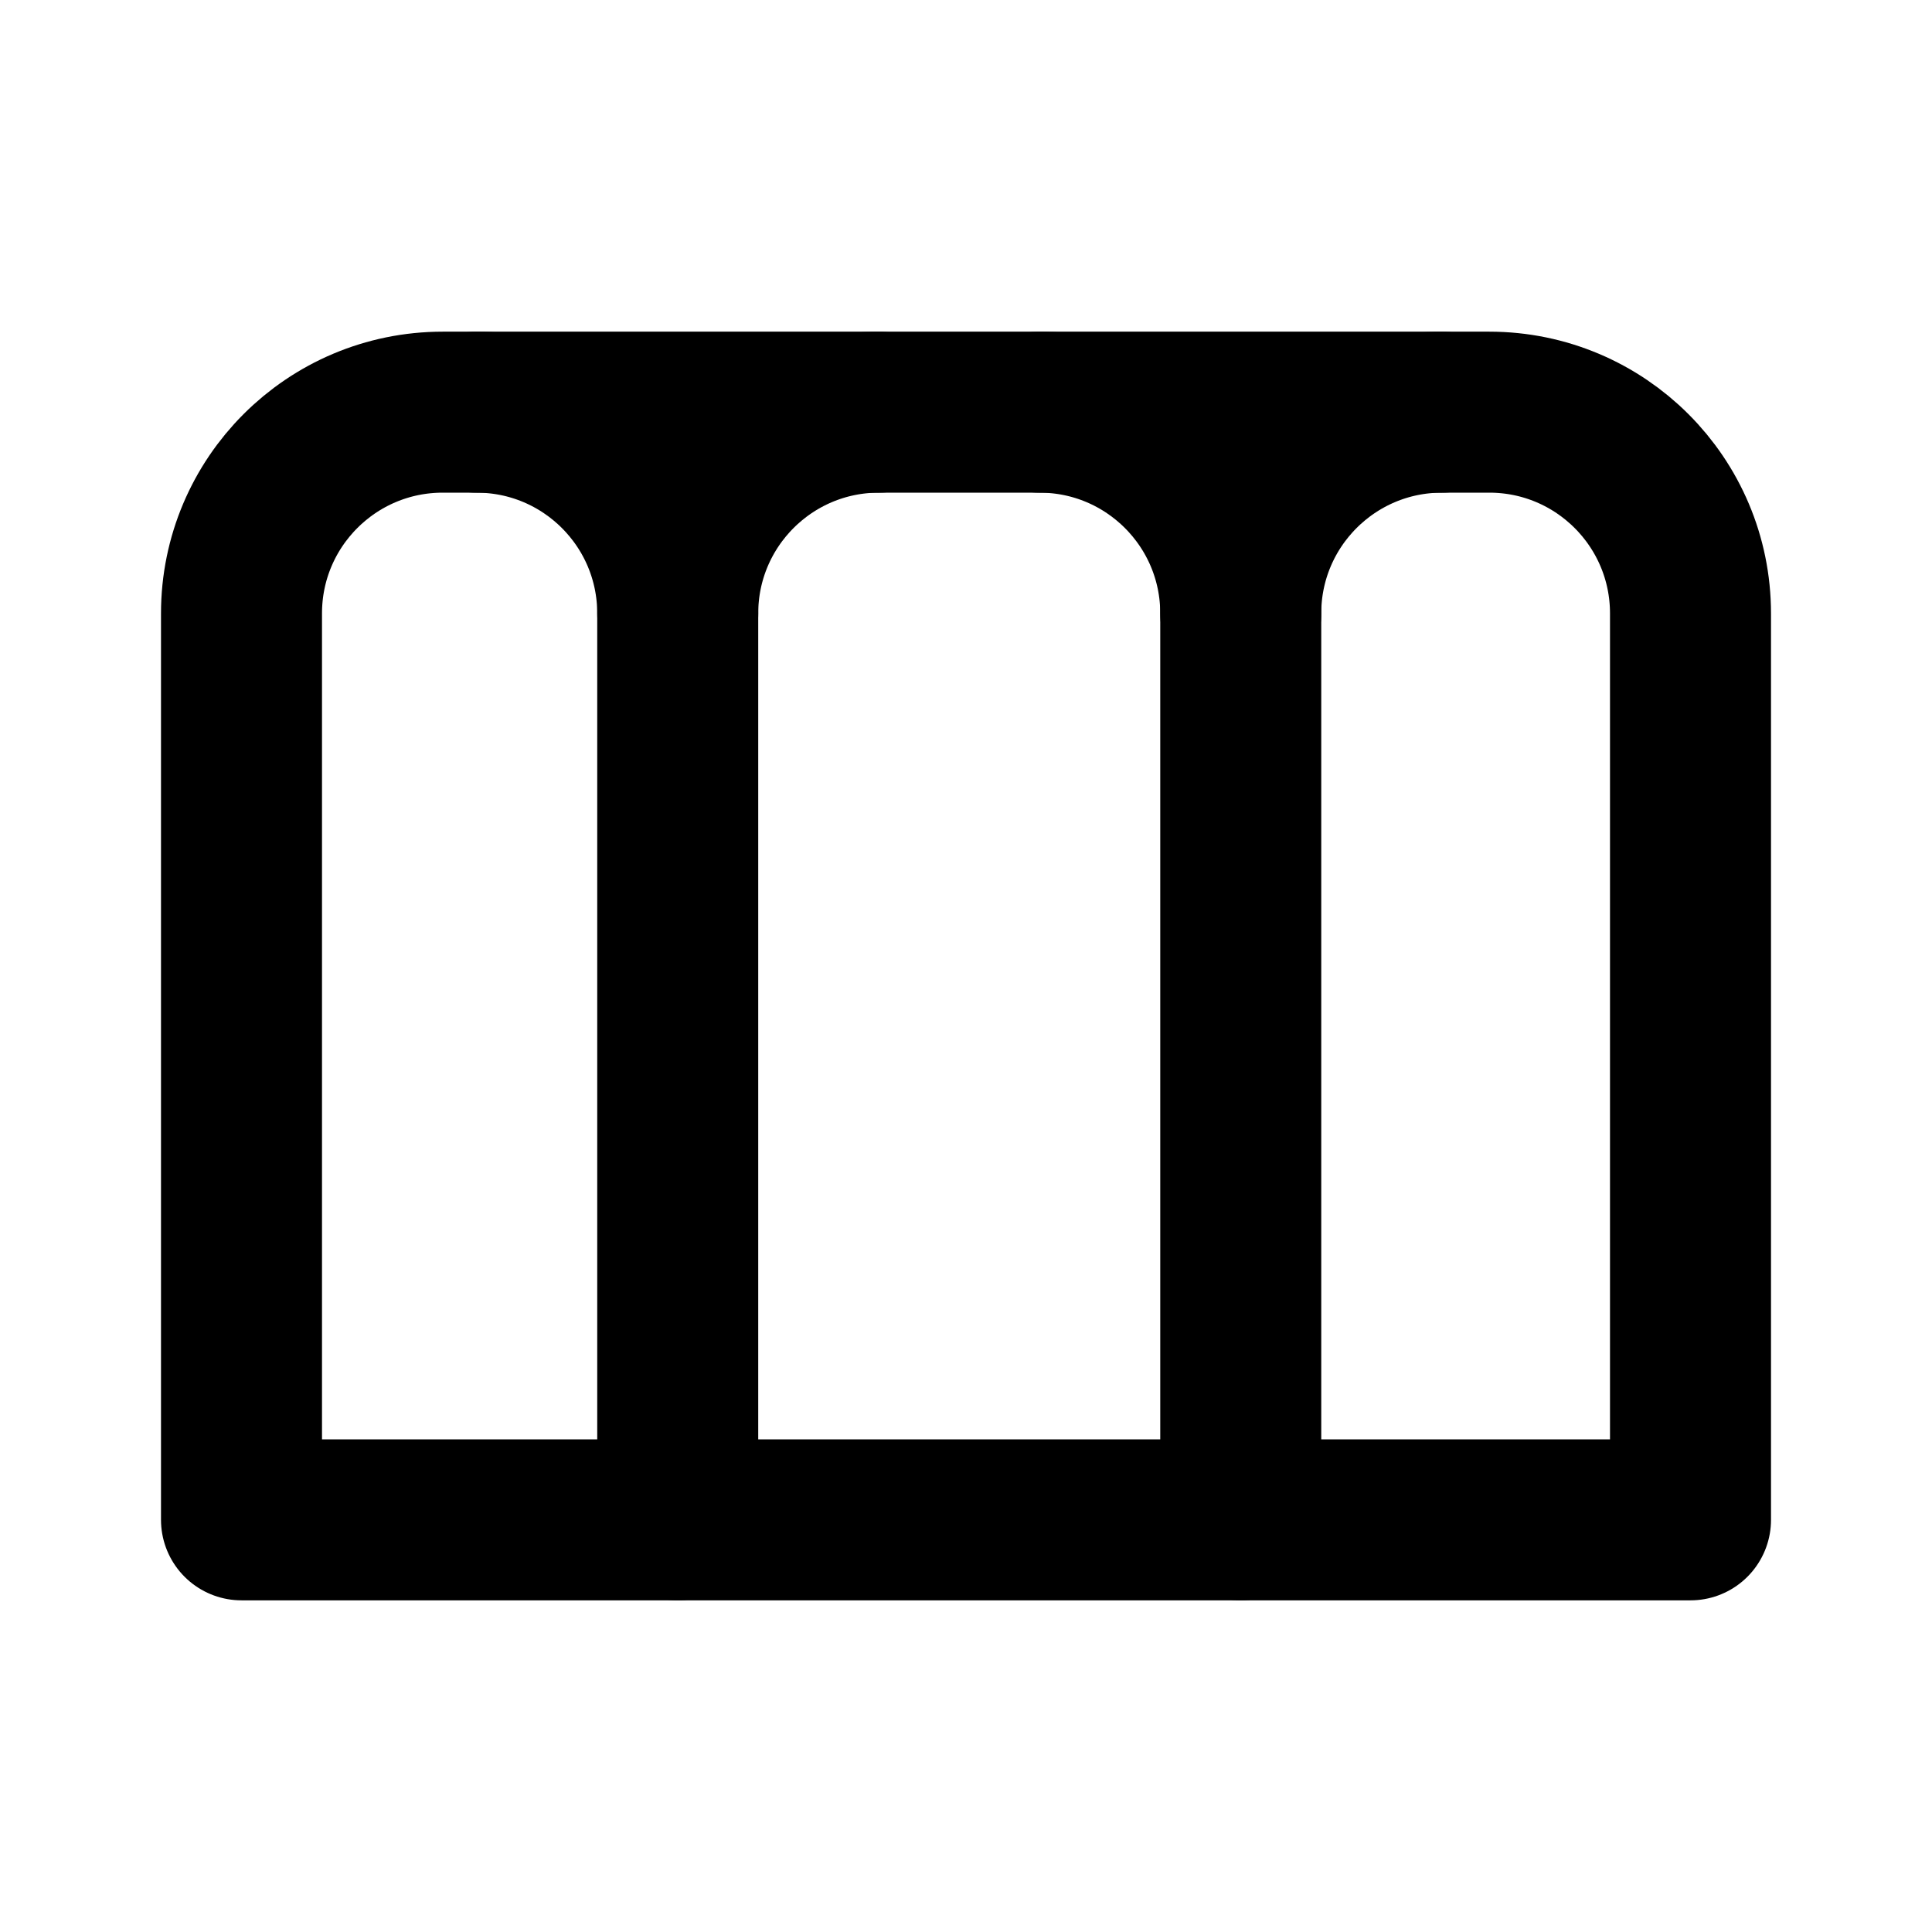
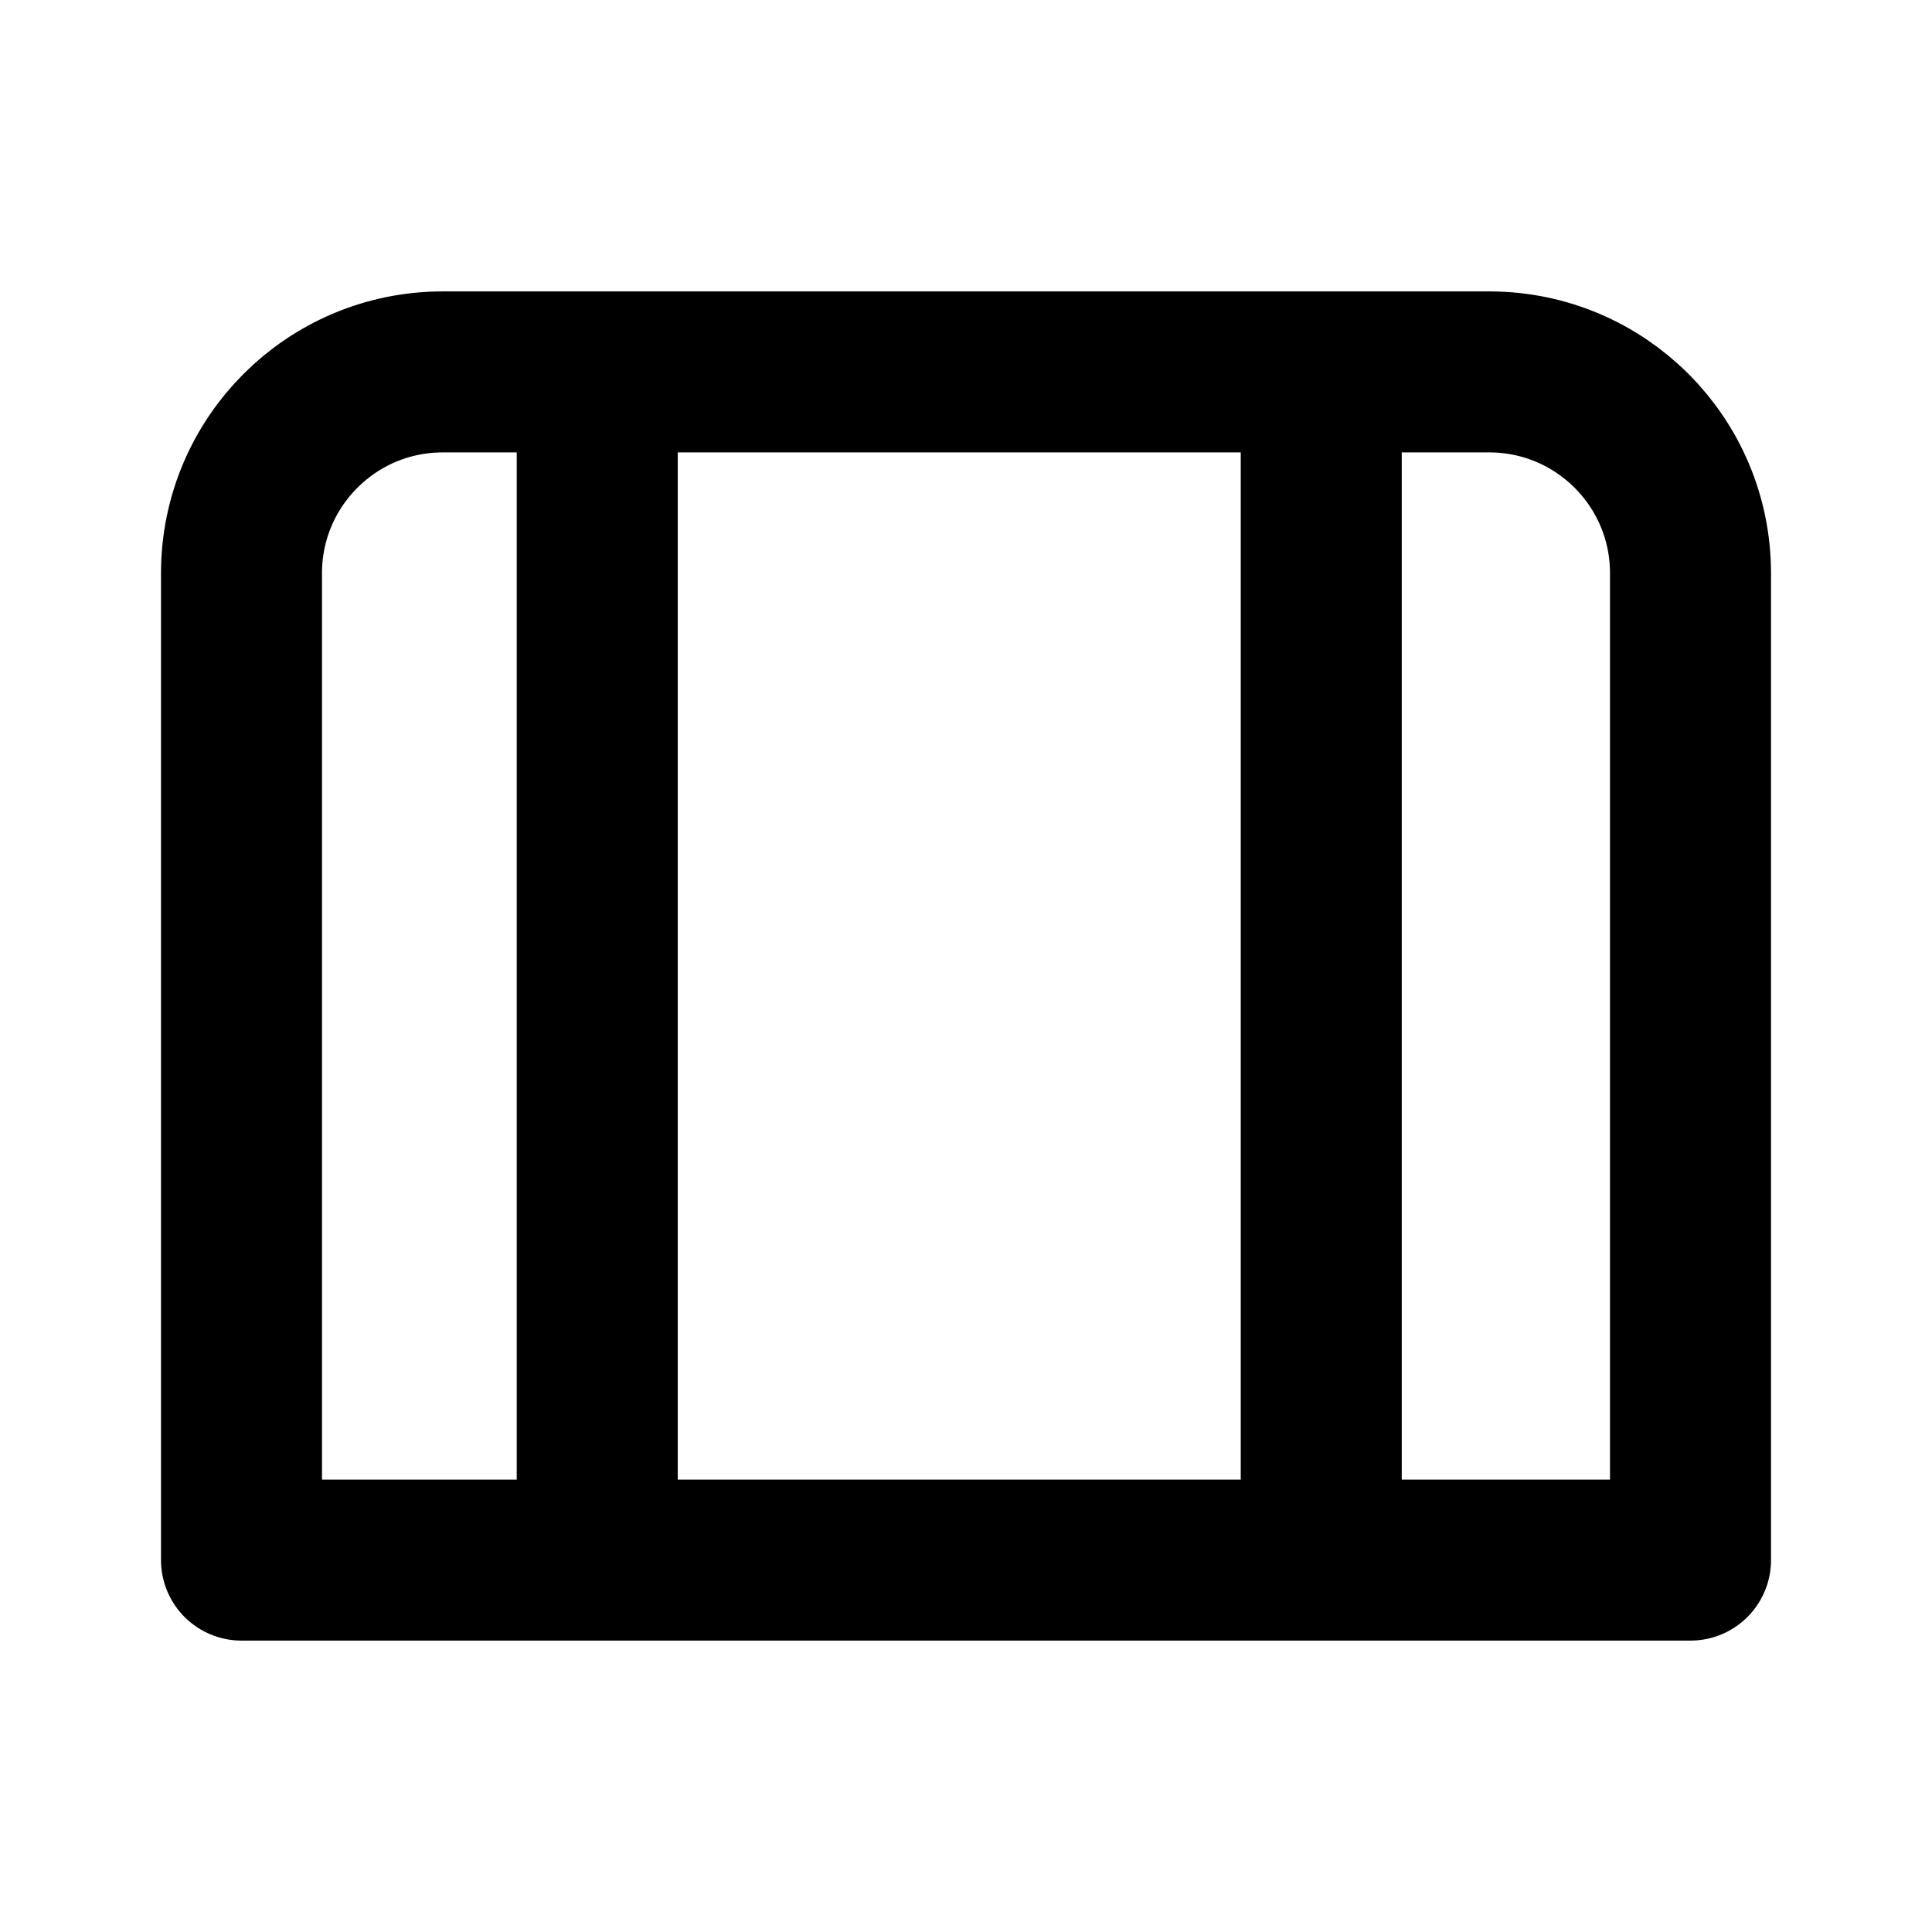
<svg xmlns="http://www.w3.org/2000/svg" id="svg6" class="icon icon-tabler icon-tabler-circle" width="24" height="24" fill="none" stroke="currentColor" stroke-linecap="round" stroke-linejoin="round" stroke-width="2" version="1.1" viewBox="0 0 24 24" xml:space="preserve">
  <path id="path2" d="M0 0h24v24H0z" fill="none" stroke="none" />
-   <path id="path1897" d="m3 7.62v11.26h18v-11.26c0-1.381-1.119-2.5-2.5-2.5h-13c-1.381 0-2.5 1.119-2.5 2.5z" />
-   <path id="path337" d="m10.919 5.12c-1.381 0-2.5 1.119-2.5 2.5v11.26" />
-   <path id="path388" d="m5.919 5.12c1.381 0 2.5 1.119 2.5 2.5" />
-   <path id="path391" d="m17.913 5.12c-1.381 0-2.5 1.119-2.5 2.5v11.26" />
-   <path id="path393" d="m12.913 5.12c1.381 0 2.5 1.119 2.5 2.5" />
+   <path id="path1897" d="m16.413 19.38v-14.76m-8.994 14.76v-14.76m-4.419 2.5v12.26h18v-12.26a2.5 2.5 45 0 0-2.5-2.5h-13a2.5 2.5 135 0 0-2.5 2.5z" />
</svg>
